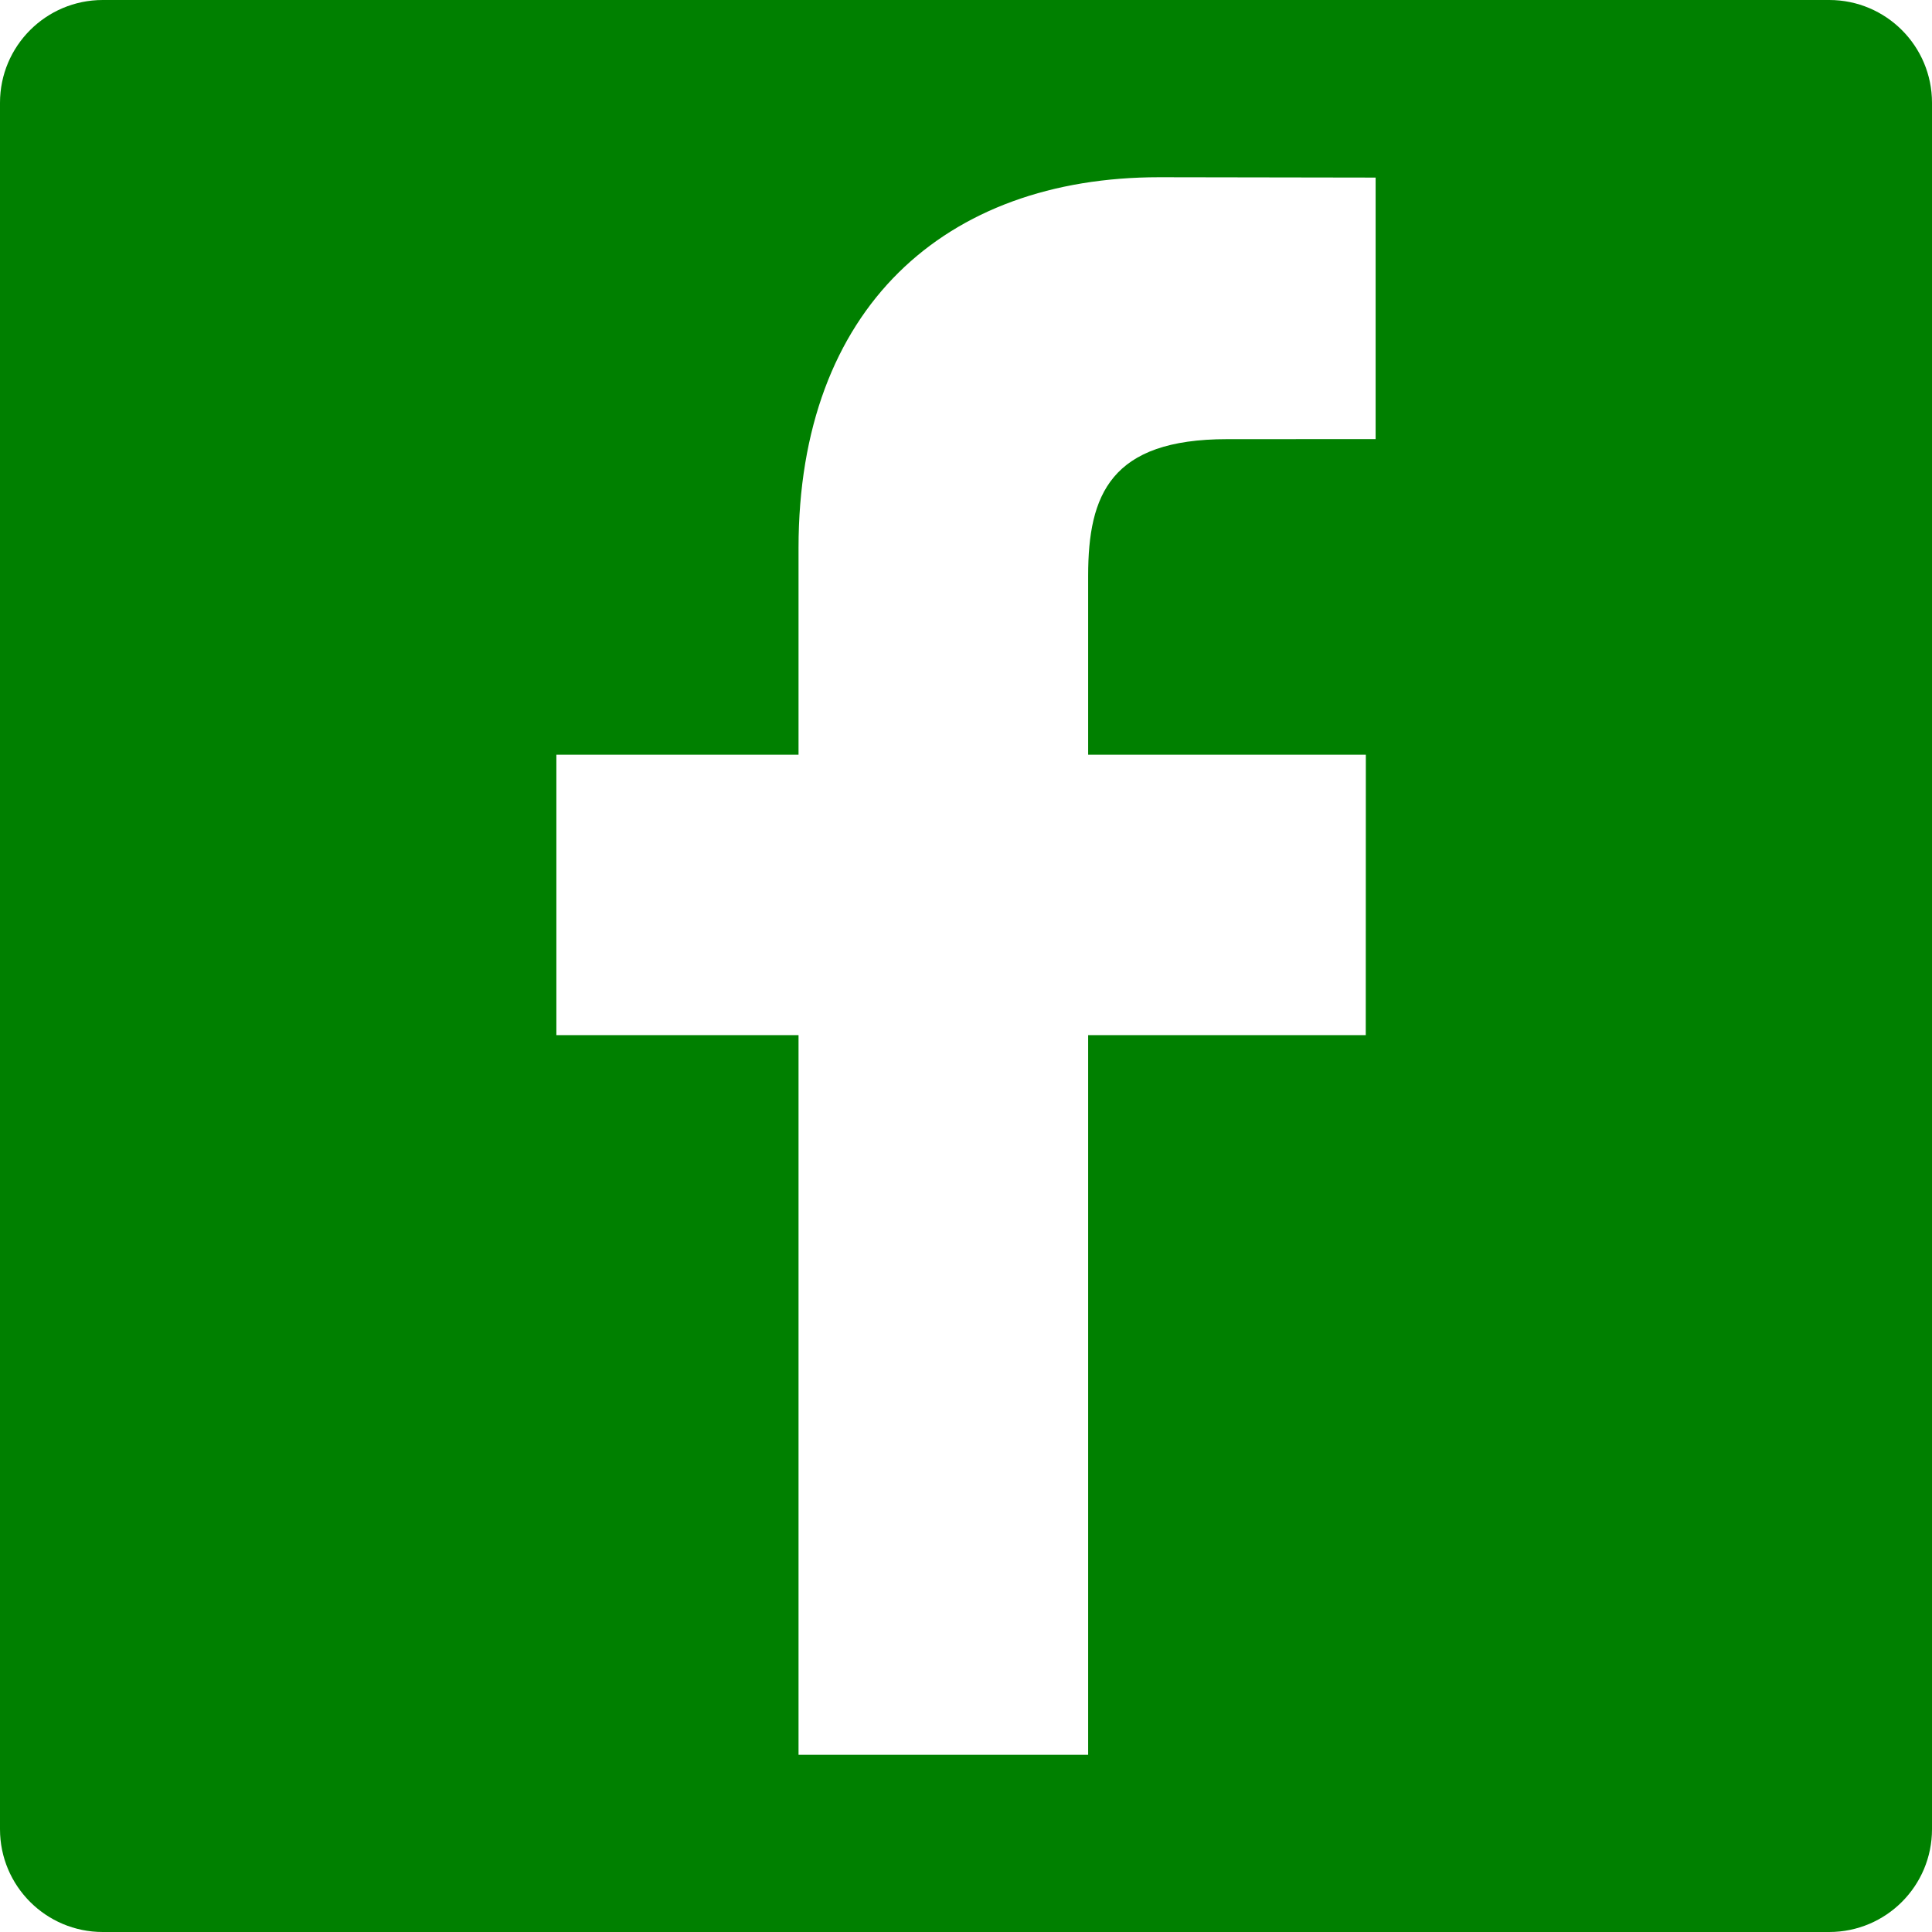
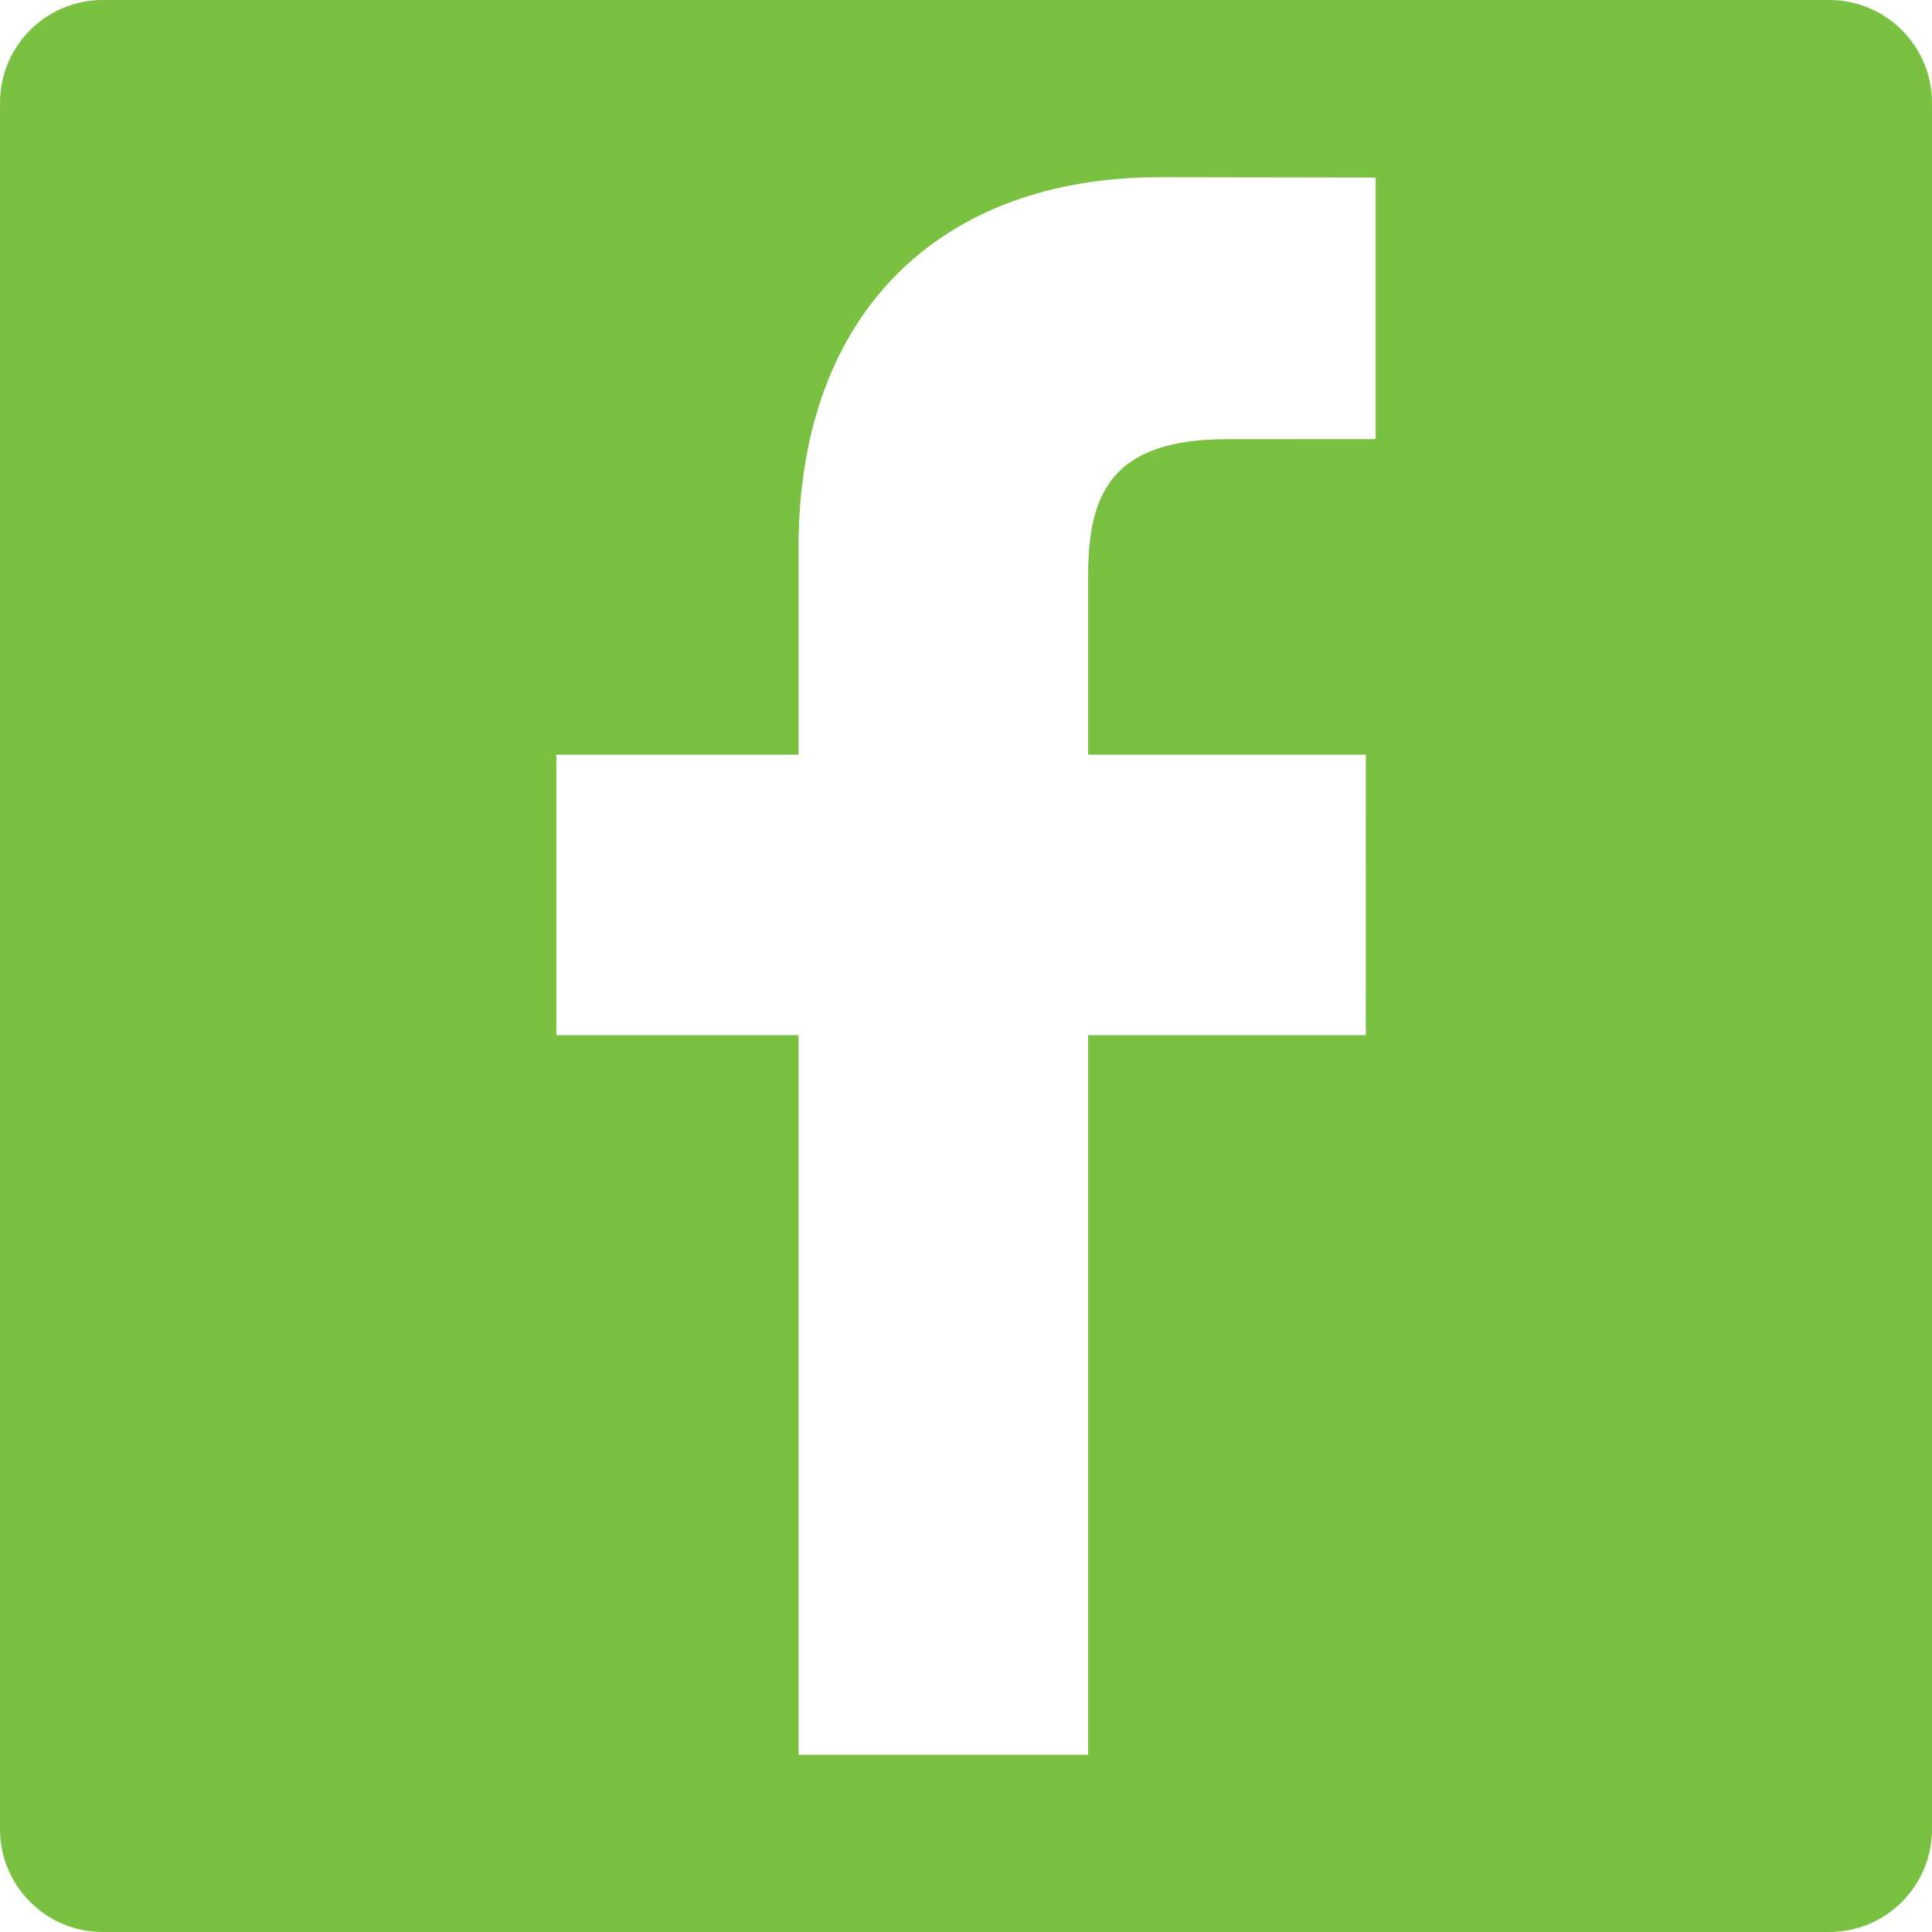
- <svg xmlns="http://www.w3.org/2000/svg" fill="green" version="1.1" id="Capa_1" width="24px" height="24px" viewBox="0 0 94 94" xml:space="preserve">
+ <svg xmlns="http://www.w3.org/2000/svg" fill="#7AC142" version="1.1" id="Capa_1" width="24px" height="24px" viewBox="0 0 94 94" xml:space="preserve">
  <g>
    <path d="M89,0H5C2.239,0,0,2.239,0,5v84c0,2.761,2.239,5,5,5h84c2.762,0,5-2.239,5-5V5C94,2.239,91.762,0,89,0z M66.93,21.364   l-7.226,0.003c-5.664,0-6.761,2.692-6.761,6.643v8.711h13.511L66.45,50.365H52.943v35.012H38.852V50.365H27.07V36.721h11.782   V26.659c0-11.677,7.133-18.036,17.548-18.036L66.93,8.64V21.364z" />
  </g>
</svg>
